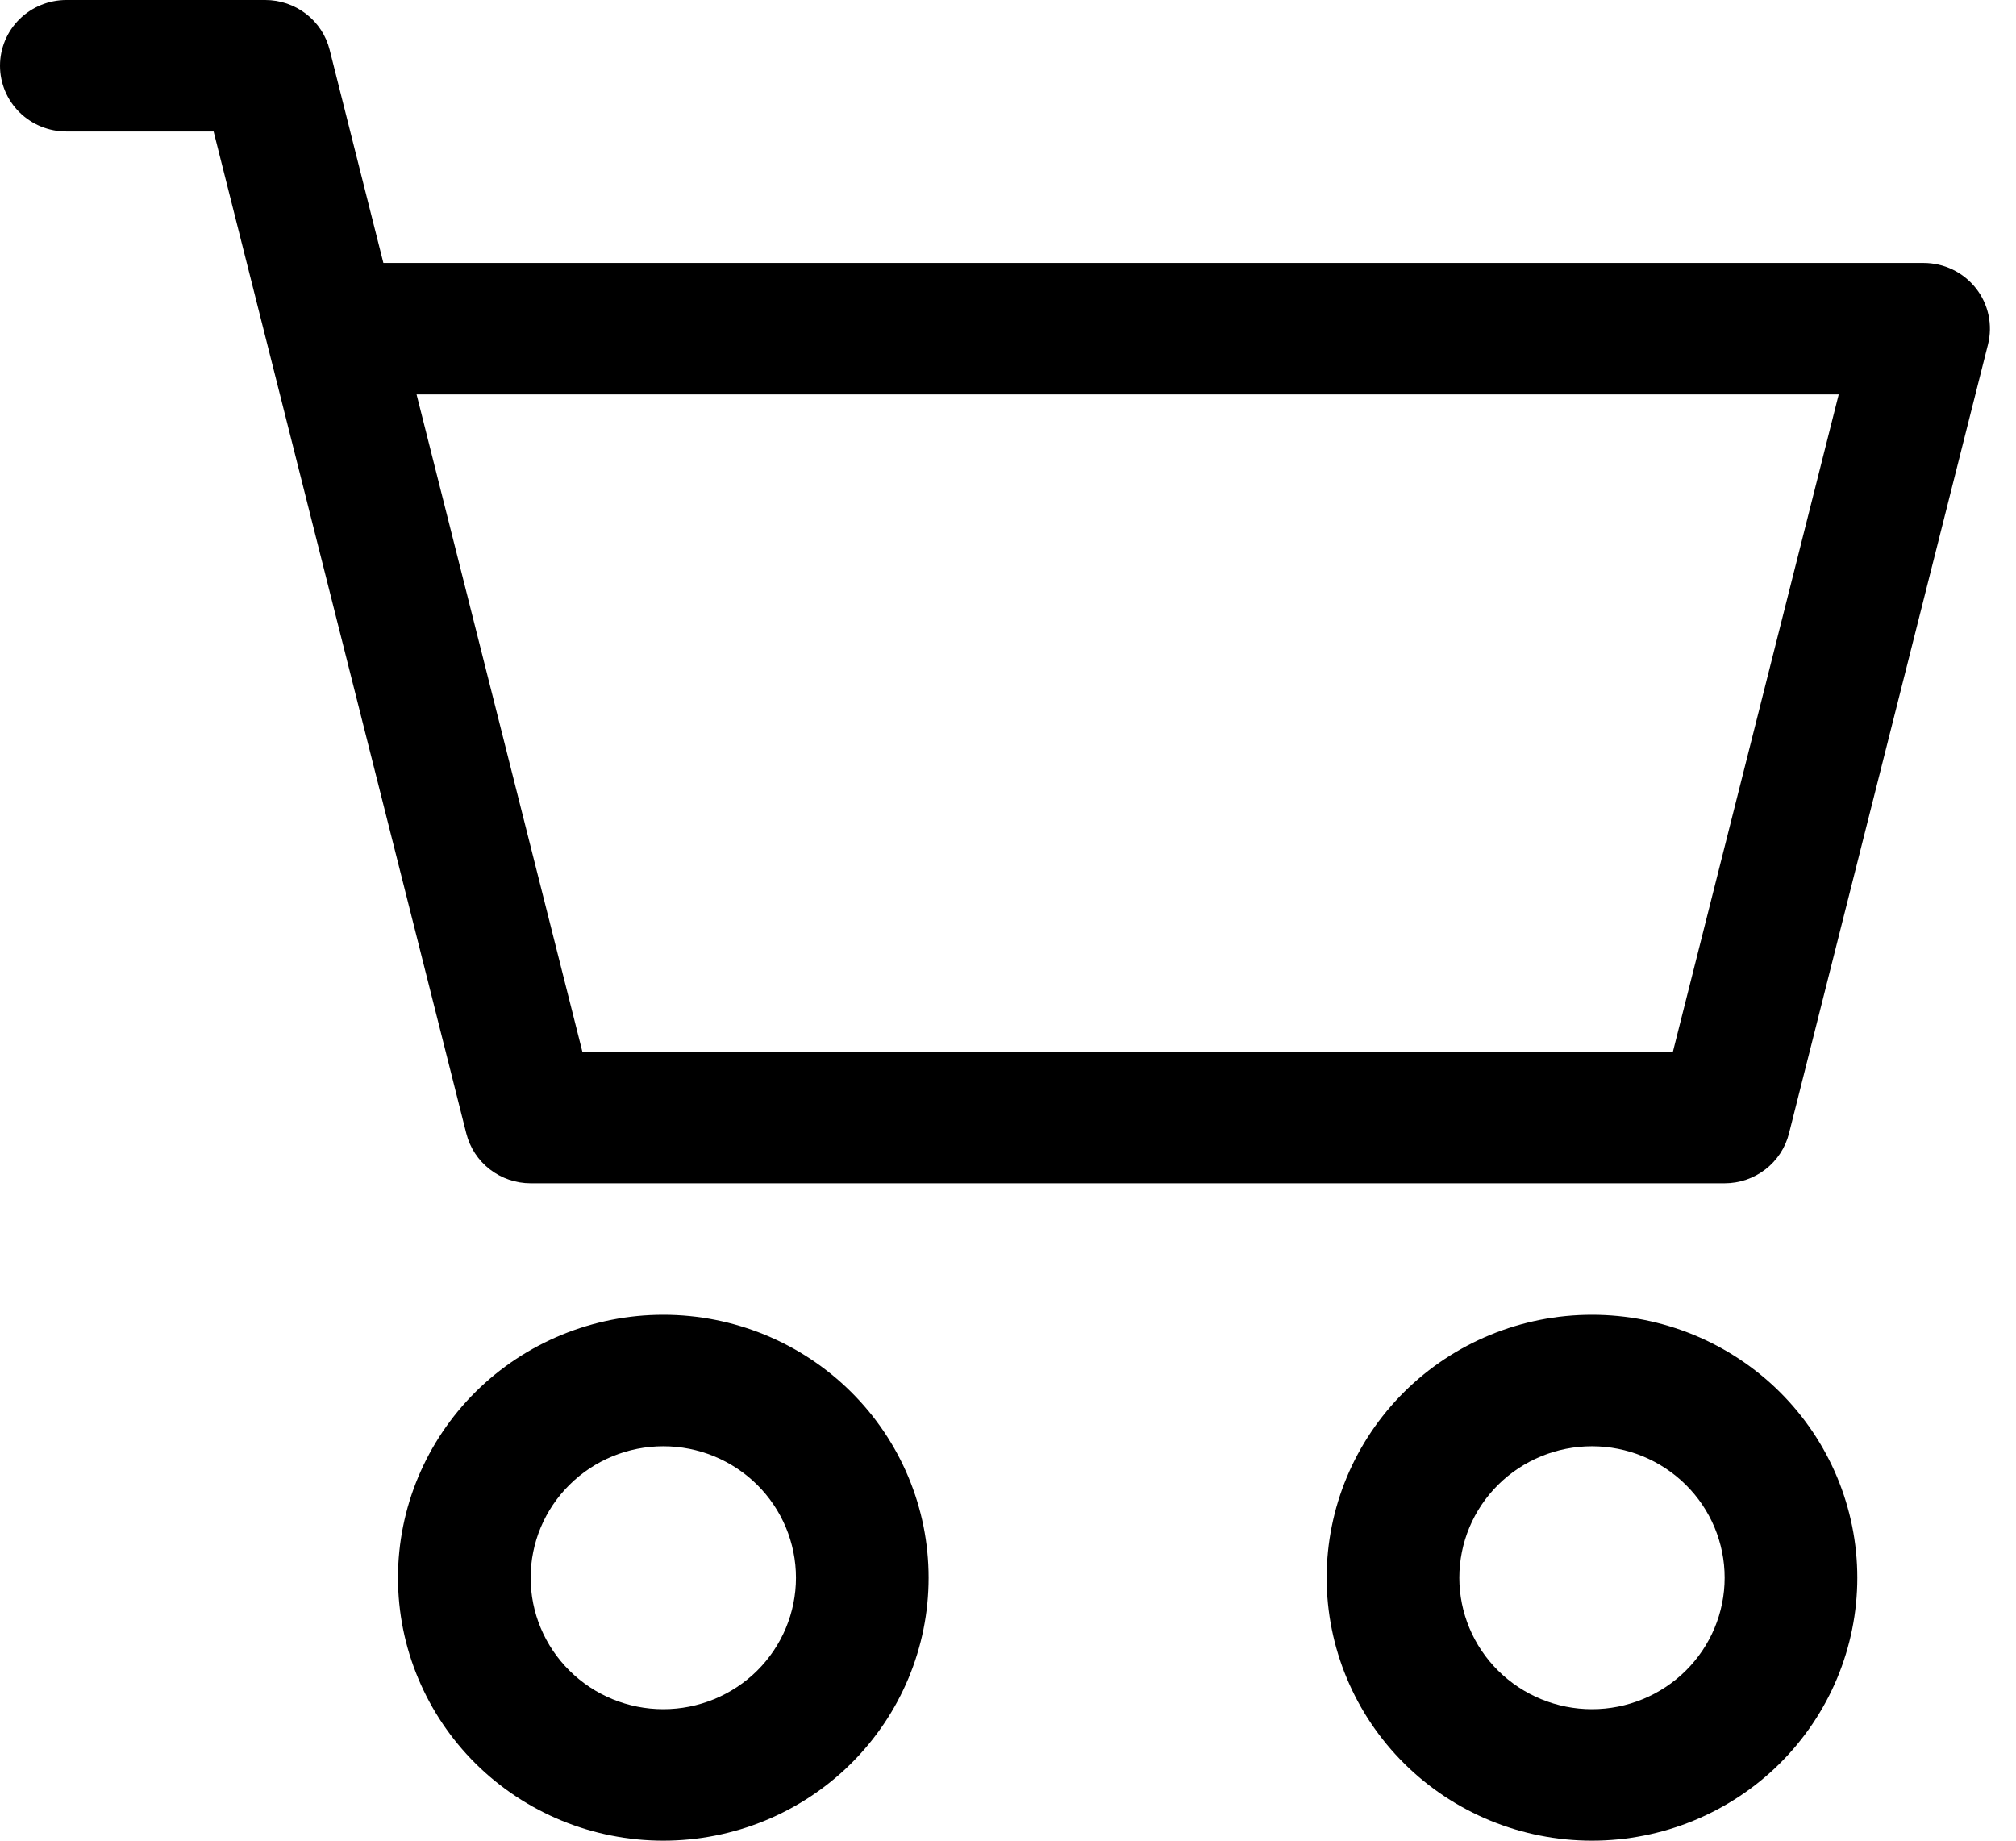
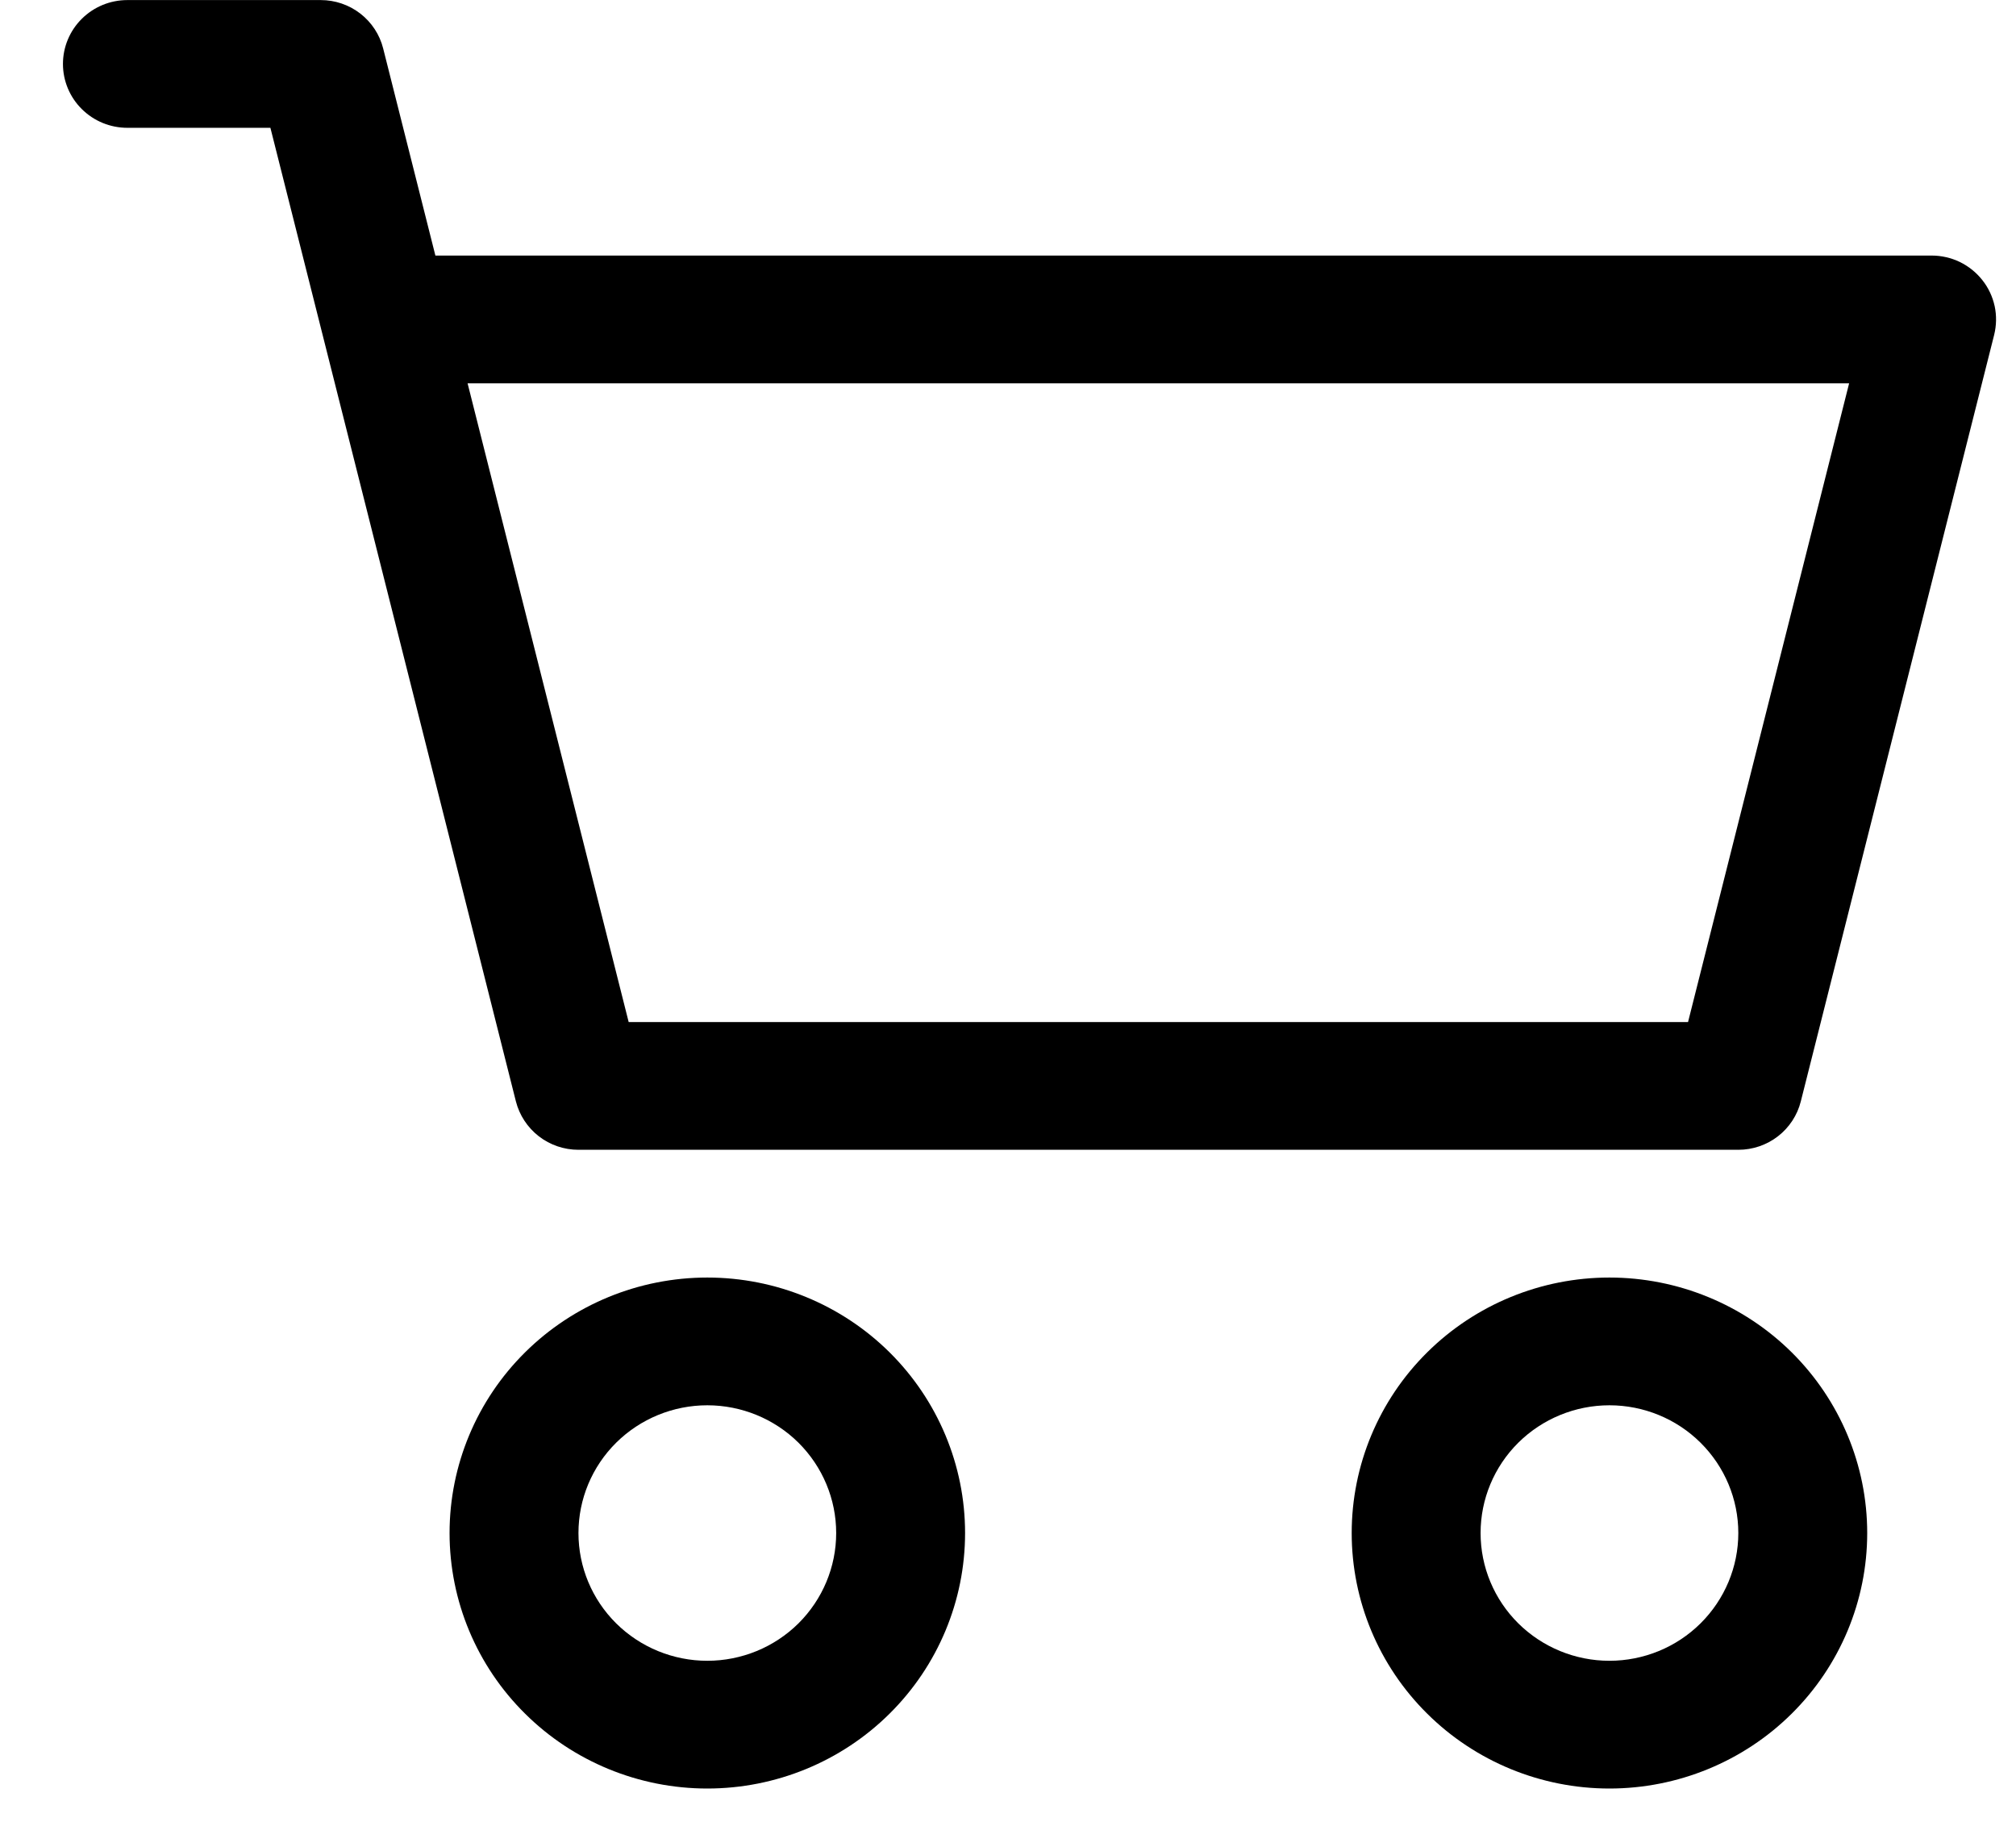
- <svg xmlns="http://www.w3.org/2000/svg" viewBox="0 0 46 42" fill="none">
-   <path d="M0 1.5C0 1.102 0.159 0.721 0.443 0.439C0.727 0.158 1.112 0 1.514 0H6.054C6.392 9.24344e-05 6.72 0.112 6.986 0.318C7.252 0.524 7.441 0.812 7.522 1.137L8.748 6H43.892C44.122 6 44.349 6.052 44.556 6.152C44.762 6.252 44.943 6.397 45.085 6.577C45.226 6.756 45.325 6.965 45.372 7.188C45.42 7.411 45.416 7.642 45.36 7.863L40.82 25.863C40.738 26.188 40.549 26.476 40.283 26.682C40.017 26.888 39.689 27 39.352 27H12.108C11.771 27 11.443 26.888 11.177 26.682C10.911 26.476 10.722 26.188 10.64 25.863L4.874 3H1.514C1.112 3 0.727 2.842 0.443 2.561C0.159 2.279 0 1.898 0 1.5ZM9.505 9L13.289 24H38.171L41.955 9H9.505ZM15.135 33C14.332 33 13.562 33.316 12.995 33.879C12.427 34.441 12.108 35.204 12.108 36C12.108 36.796 12.427 37.559 12.995 38.121C13.562 38.684 14.332 39 15.135 39C15.938 39 16.708 38.684 17.276 38.121C17.843 37.559 18.162 36.796 18.162 36C18.162 35.204 17.843 34.441 17.276 33.879C16.708 33.316 15.938 33 15.135 33ZM9.081 36C9.081 34.409 9.719 32.883 10.854 31.757C11.99 30.632 13.53 30 15.135 30C16.741 30 18.281 30.632 19.416 31.757C20.552 32.883 21.189 34.409 21.189 36C21.189 37.591 20.552 39.117 19.416 40.243C18.281 41.368 16.741 42 15.135 42C13.53 42 11.99 41.368 10.854 40.243C9.719 39.117 9.081 37.591 9.081 36ZM36.325 33C35.522 33 34.752 33.316 34.184 33.879C33.617 34.441 33.298 35.204 33.298 36C33.298 36.796 33.617 37.559 34.184 38.121C34.752 38.684 35.522 39 36.325 39C37.127 39 37.897 38.684 38.465 38.121C39.033 37.559 39.352 36.796 39.352 36C39.352 35.204 39.033 34.441 38.465 33.879C37.897 33.316 37.127 33 36.325 33ZM30.271 36C30.271 34.409 30.908 32.883 32.044 31.757C33.179 30.632 34.719 30 36.325 30C37.93 30 39.47 30.632 40.606 31.757C41.741 32.883 42.379 34.409 42.379 36C42.379 37.591 41.741 39.117 40.606 40.243C39.47 41.368 37.93 42 36.325 42C34.719 42 33.179 41.368 32.044 40.243C30.908 39.117 30.271 37.591 30.271 36Z" fill="currentColor" />
+ <svg xmlns="http://www.w3.org/2000/svg" width="31" height="28" viewBox="0 0 31 28" fill="none">
+   <path d="M0.968 0.983C0.968 0.723 1.072 0.473 1.258 0.289C1.444 0.104 1.696 0.001 1.959 0.001H4.931C5.152 0.001 5.367 0.074 5.541 0.209C5.715 0.344 5.839 0.533 5.892 0.745L6.695 3.929H29.703C29.853 3.929 30.002 3.963 30.137 4.028C30.272 4.094 30.39 4.189 30.483 4.307C30.576 4.424 30.64 4.561 30.672 4.707C30.703 4.853 30.7 5.004 30.664 5.149L27.691 16.933C27.638 17.145 27.514 17.334 27.34 17.469C27.166 17.604 26.951 17.677 26.73 17.677H8.895C8.674 17.677 8.459 17.604 8.285 17.469C8.111 17.334 7.987 17.145 7.933 16.933L4.158 1.965H1.959C1.696 1.965 1.444 1.862 1.258 1.677C1.072 1.493 0.968 1.243 0.968 0.983ZM7.19 5.893L9.667 15.713H25.957L28.434 5.893H7.19ZM10.876 21.605C10.351 21.605 9.847 21.812 9.475 22.18C9.103 22.549 8.895 23.048 8.895 23.569C8.895 24.09 9.103 24.589 9.475 24.958C9.847 25.326 10.351 25.533 10.876 25.533C11.402 25.533 11.906 25.326 12.278 24.958C12.649 24.589 12.858 24.09 12.858 23.569C12.858 23.048 12.649 22.549 12.278 22.18C11.906 21.812 11.402 21.605 10.876 21.605ZM6.913 23.569C6.913 22.527 7.33 21.528 8.074 20.791C8.817 20.055 9.825 19.641 10.876 19.641C11.928 19.641 12.936 20.055 13.679 20.791C14.422 21.528 14.84 22.527 14.84 23.569C14.84 24.611 14.422 25.61 13.679 26.346C12.936 27.083 11.928 27.497 10.876 27.497C9.825 27.497 8.817 27.083 8.074 26.346C7.33 25.61 6.913 24.611 6.913 23.569ZM24.748 21.605C24.223 21.605 23.719 21.812 23.347 22.18C22.975 22.549 22.767 23.048 22.767 23.569C22.767 24.09 22.975 24.589 23.347 24.958C23.719 25.326 24.223 25.533 24.748 25.533C25.274 25.533 25.778 25.326 26.149 24.958C26.521 24.589 26.73 24.09 26.73 23.569C26.73 23.048 26.521 22.549 26.149 22.18C25.778 21.812 25.274 21.605 24.748 21.605ZM20.785 23.569C20.785 22.527 21.202 21.528 21.946 20.791C22.689 20.055 23.697 19.641 24.748 19.641C25.799 19.641 26.808 20.055 27.551 20.791C28.294 21.528 28.712 22.527 28.712 23.569C28.712 24.611 28.294 25.61 27.551 26.346C26.808 27.083 25.799 27.497 24.748 27.497C23.697 27.497 22.689 27.083 21.946 26.346C21.202 25.61 20.785 24.611 20.785 23.569Z" fill="black" />
</svg>
